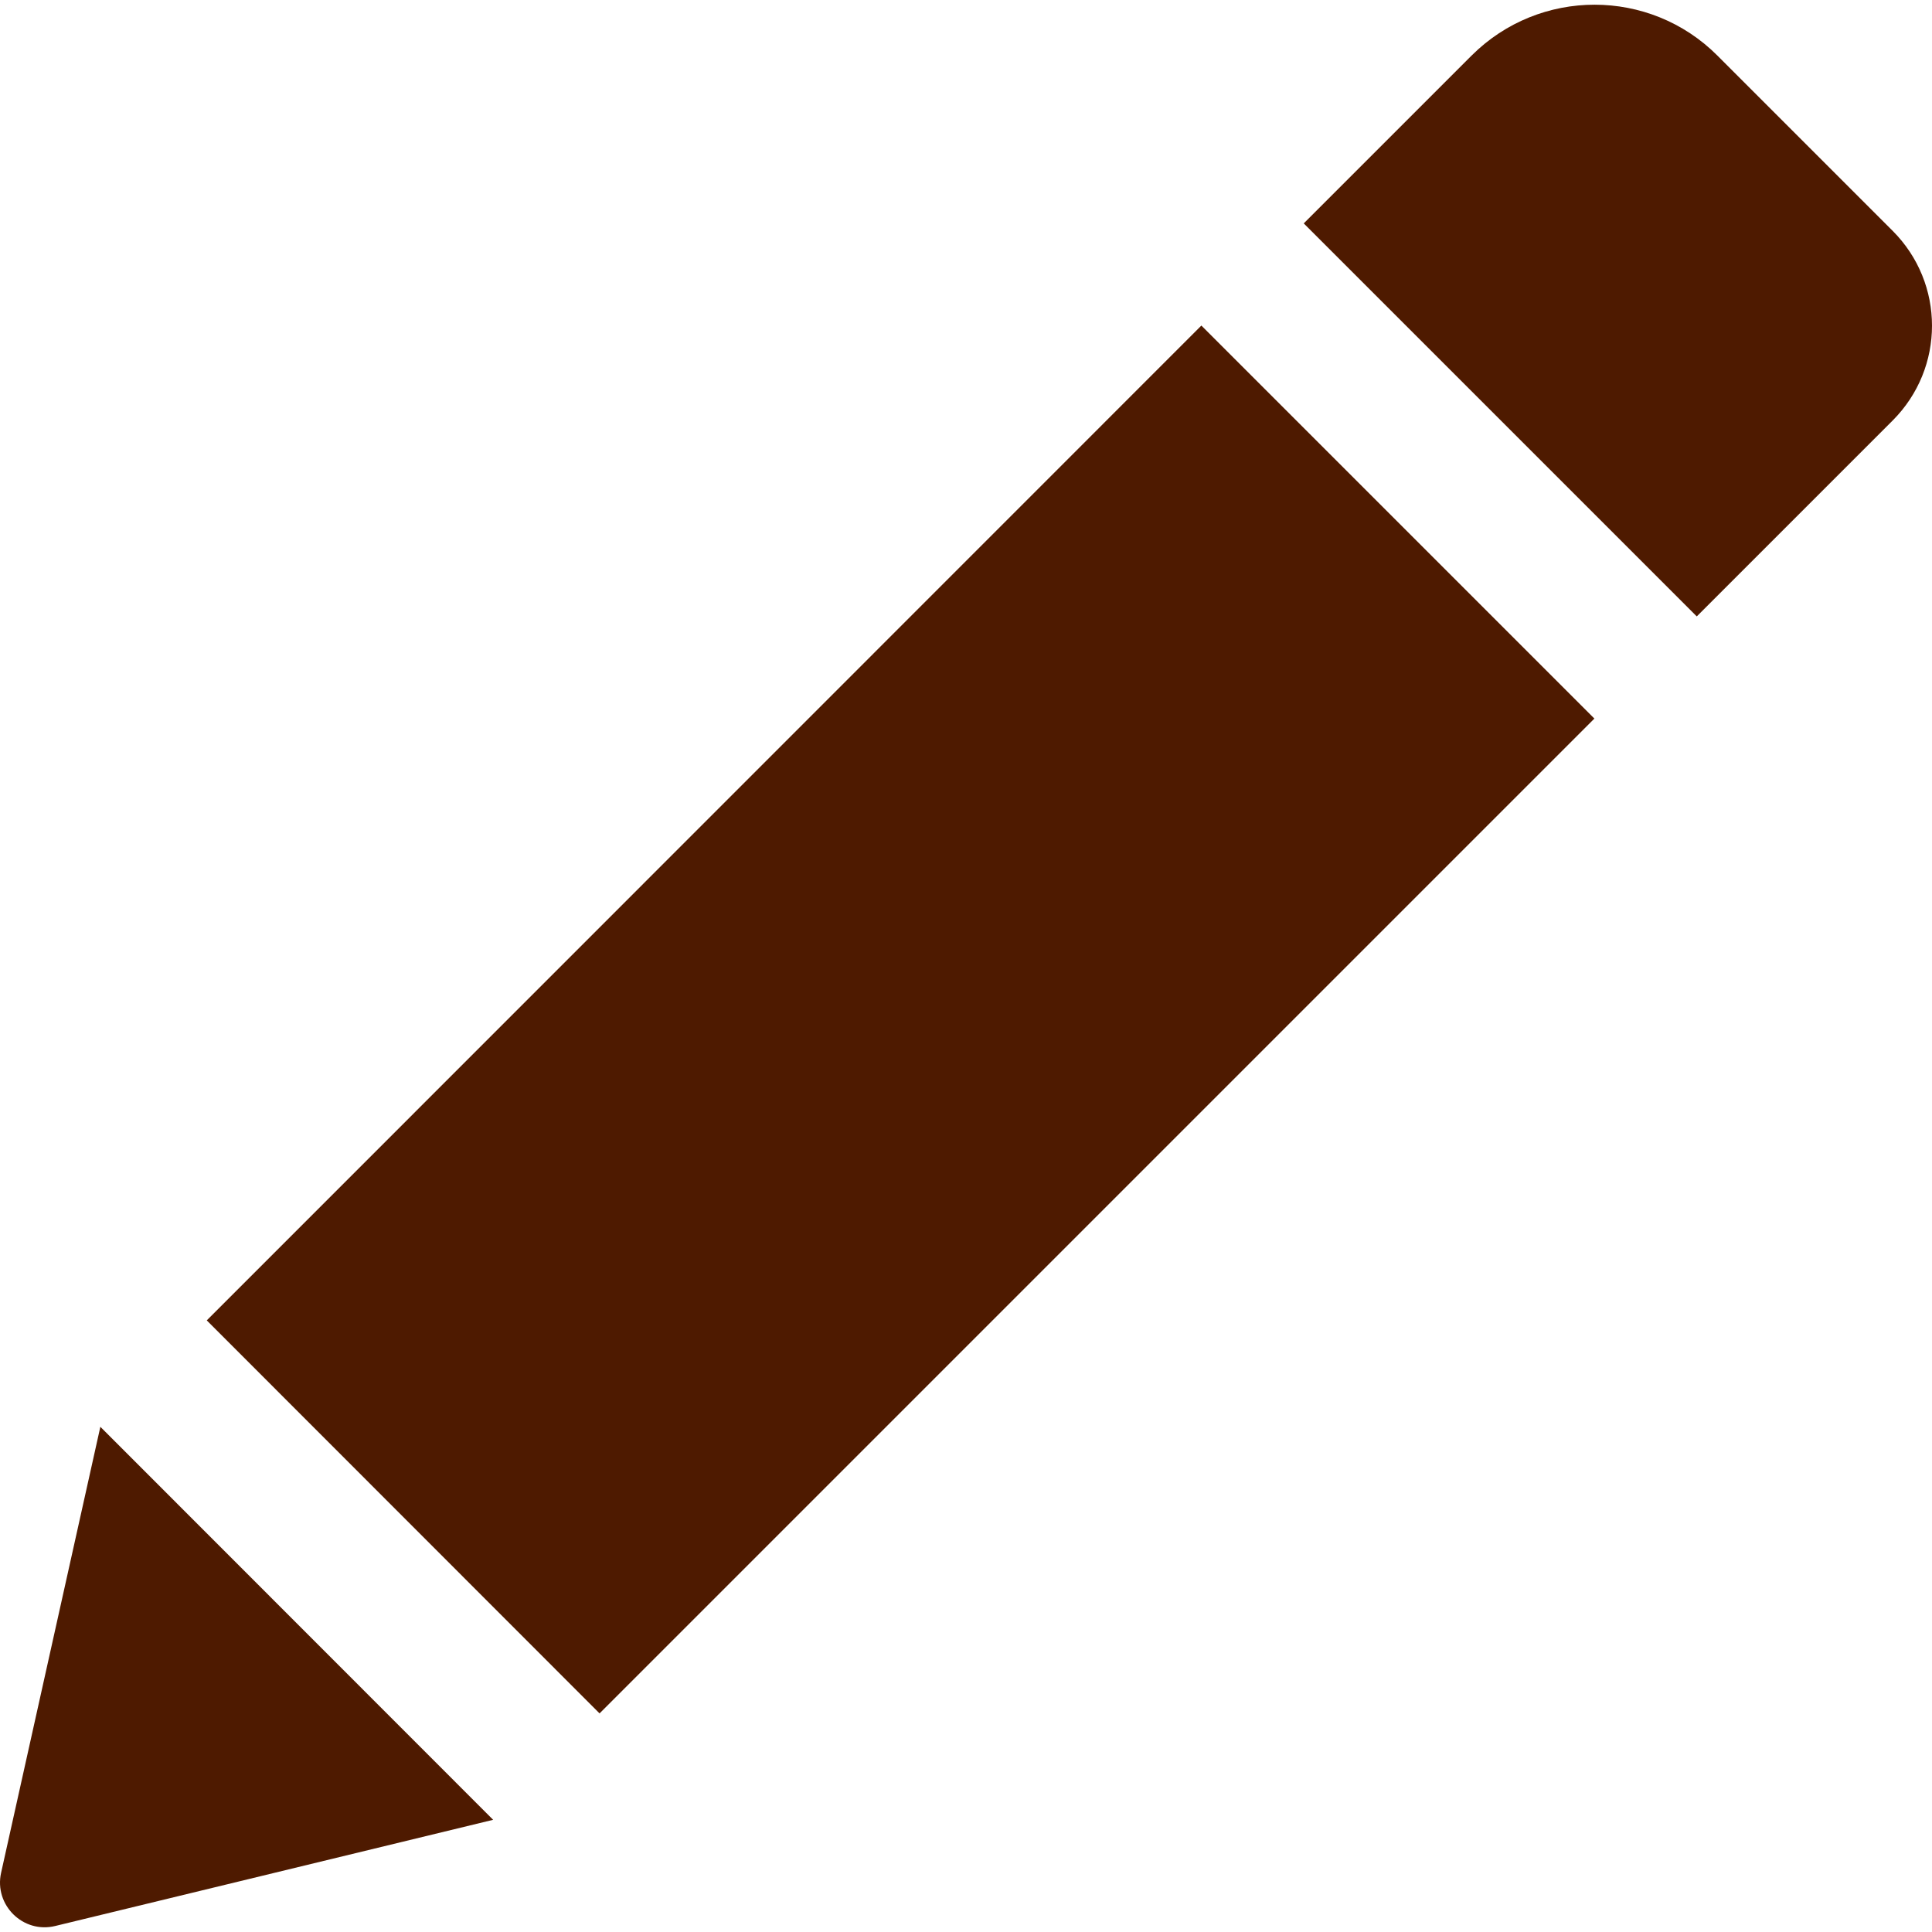
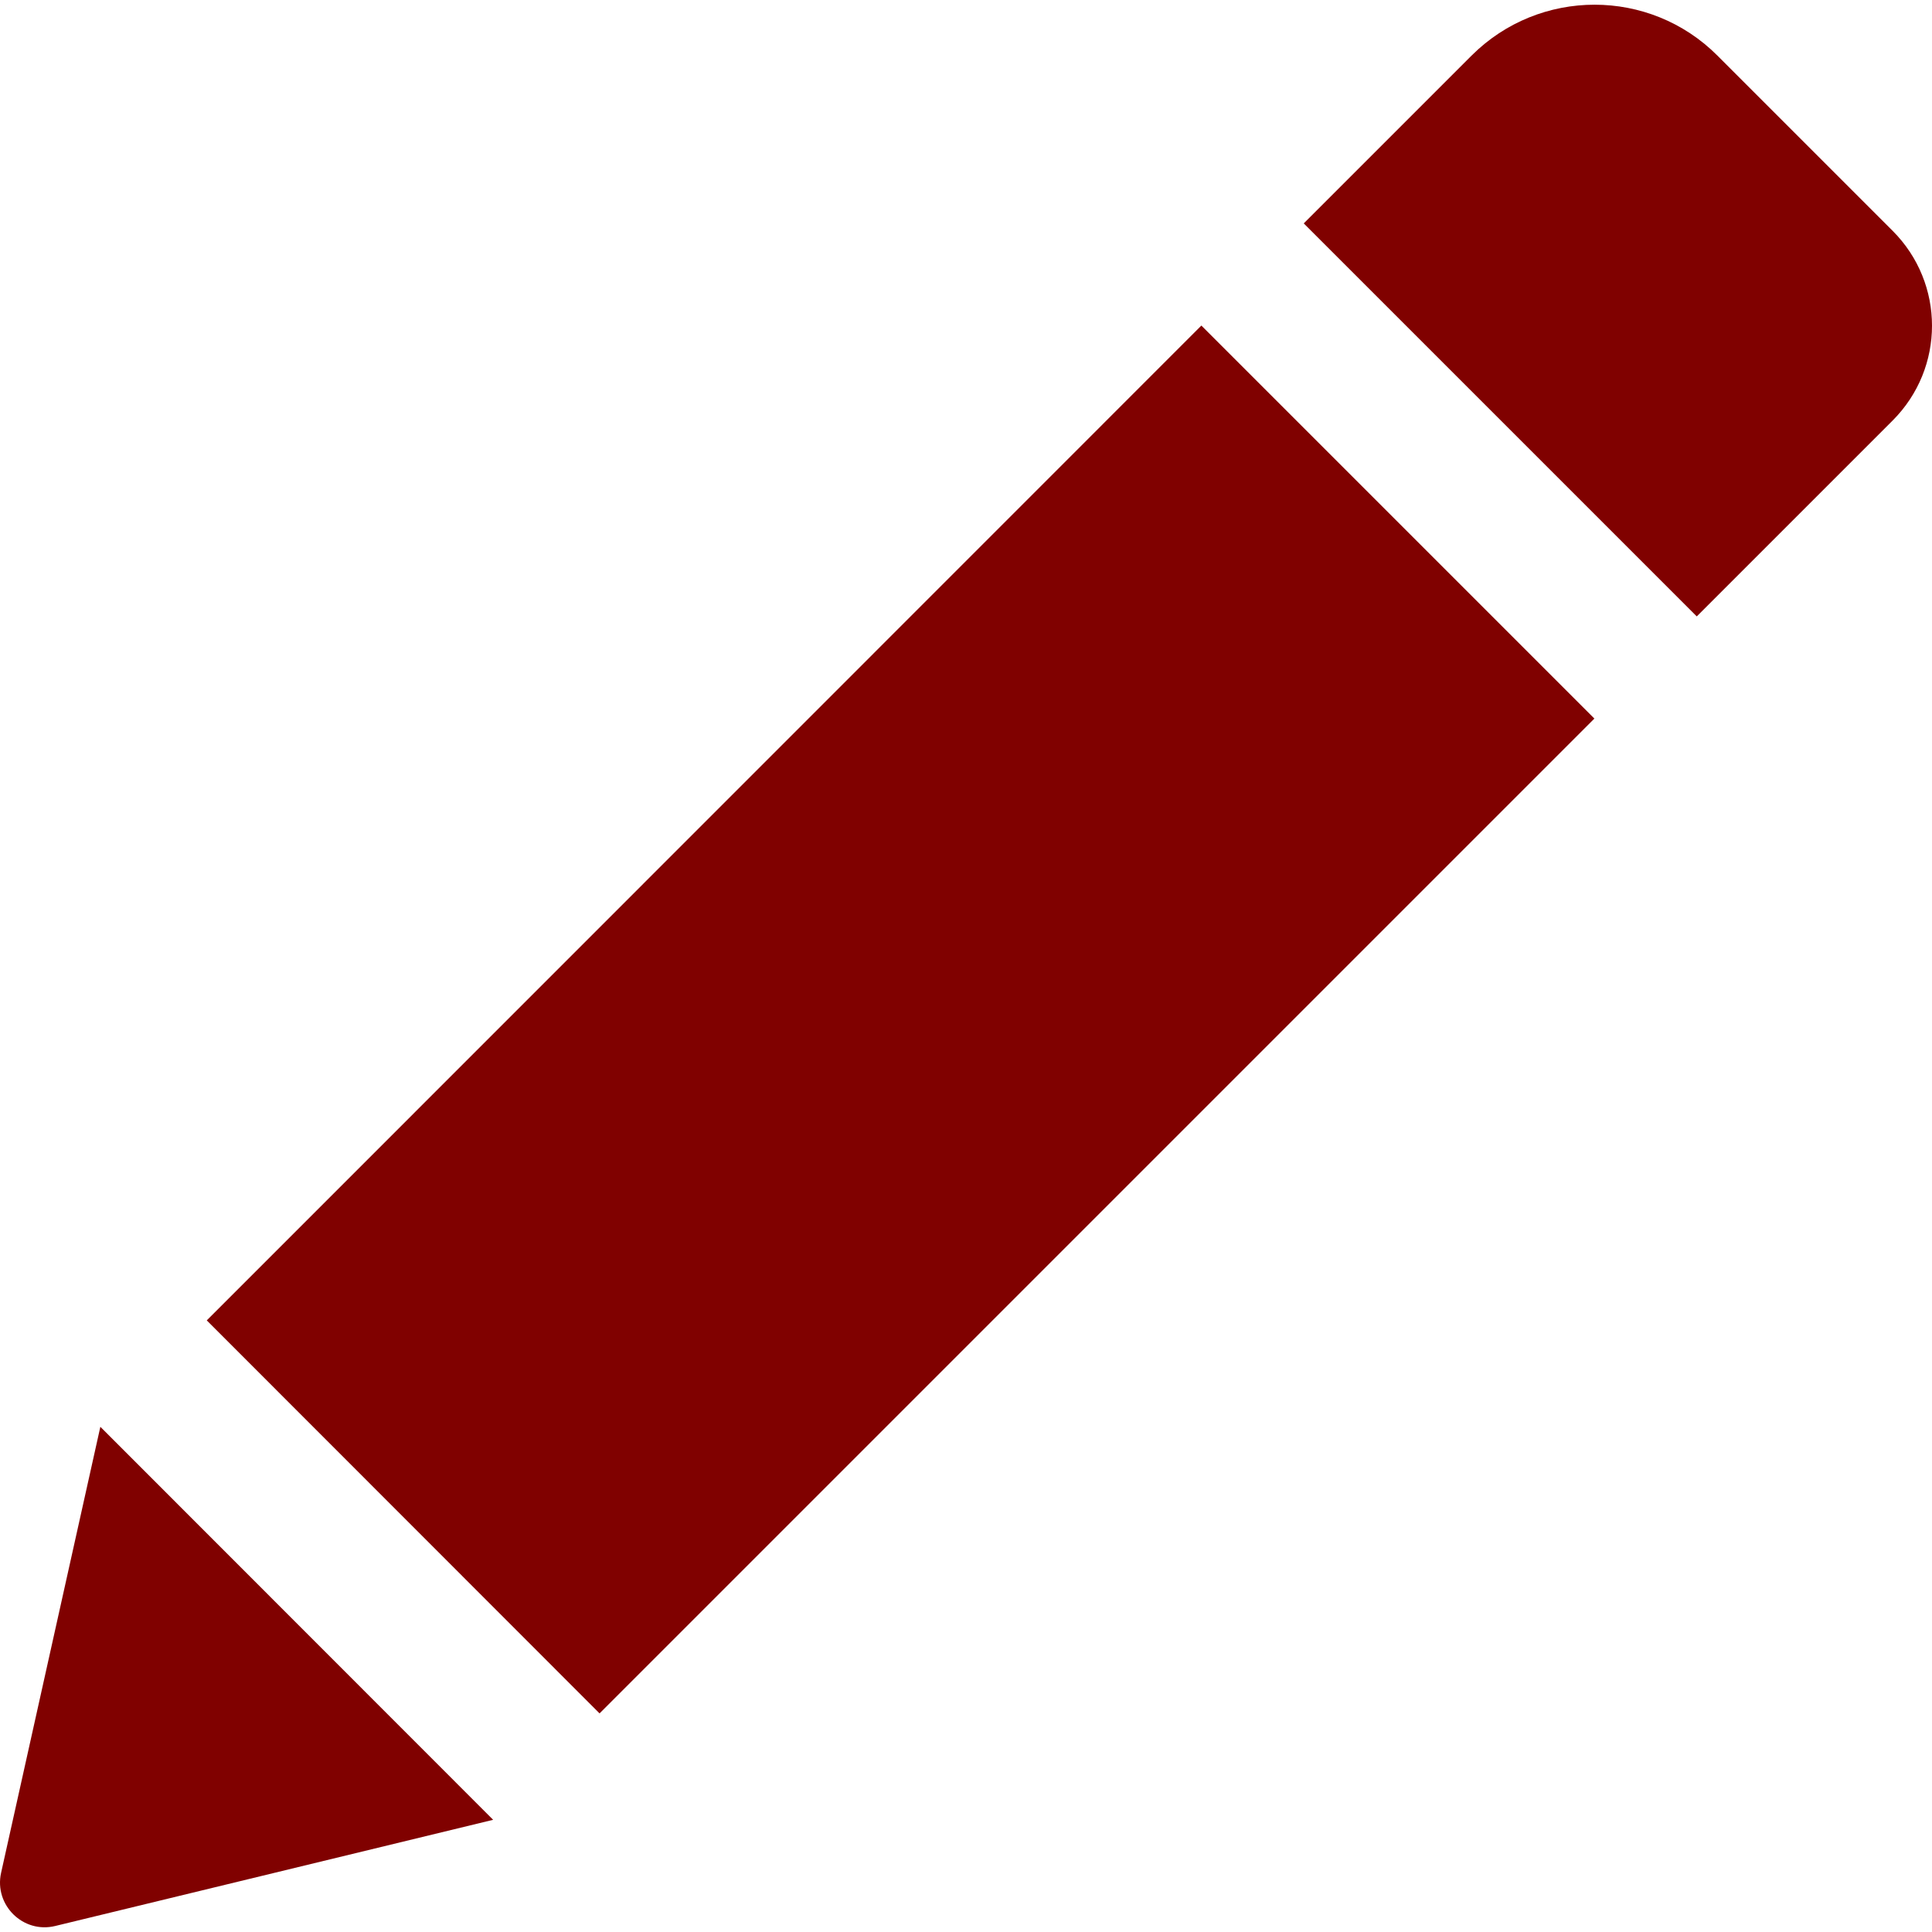
- <svg xmlns="http://www.w3.org/2000/svg" version="1.1" id="Capa_1" x="0px" y="0px" width="528.899px" height="528.899px" viewBox="0 0 528.899 528.899" style="enable-background:new 0 0 528.899 528.899;fill:#4e1a00" xml:space="preserve">
+ <svg xmlns="http://www.w3.org/2000/svg" version="1.1" id="Capa_1" x="0px" y="0px" width="528.899px" height="528.899px" viewBox="0 0 528.899 528.899" style="enable-background:new 0 0 528.899 528.899;fill:#800100" xml:space="preserve">
  <g>
    <path d="M328.883,89.125l107.59,107.589l-272.34,272.34L56.604,361.465L328.883,89.125z M518.113,63.177l-47.981-47.981   c-18.543-18.543-48.653-18.543-67.259,0l-45.961,45.961l107.59,107.59l53.611-53.611   C532.495,100.753,532.495,77.559,518.113,63.177z M0.3,512.69c-1.958,8.812,5.998,16.708,14.811,14.565l119.891-29.069   L27.473,390.597L0.3,512.69z" />
  </g>
  <g>
</g>
  <g>
</g>
  <g>
</g>
  <g>
</g>
  <g>
</g>
  <g>
</g>
  <g>
</g>
  <g>
</g>
  <g>
</g>
  <g>
</g>
  <g>
</g>
  <g>
</g>
  <g>
</g>
  <g>
</g>
  <g>
</g>
</svg>
